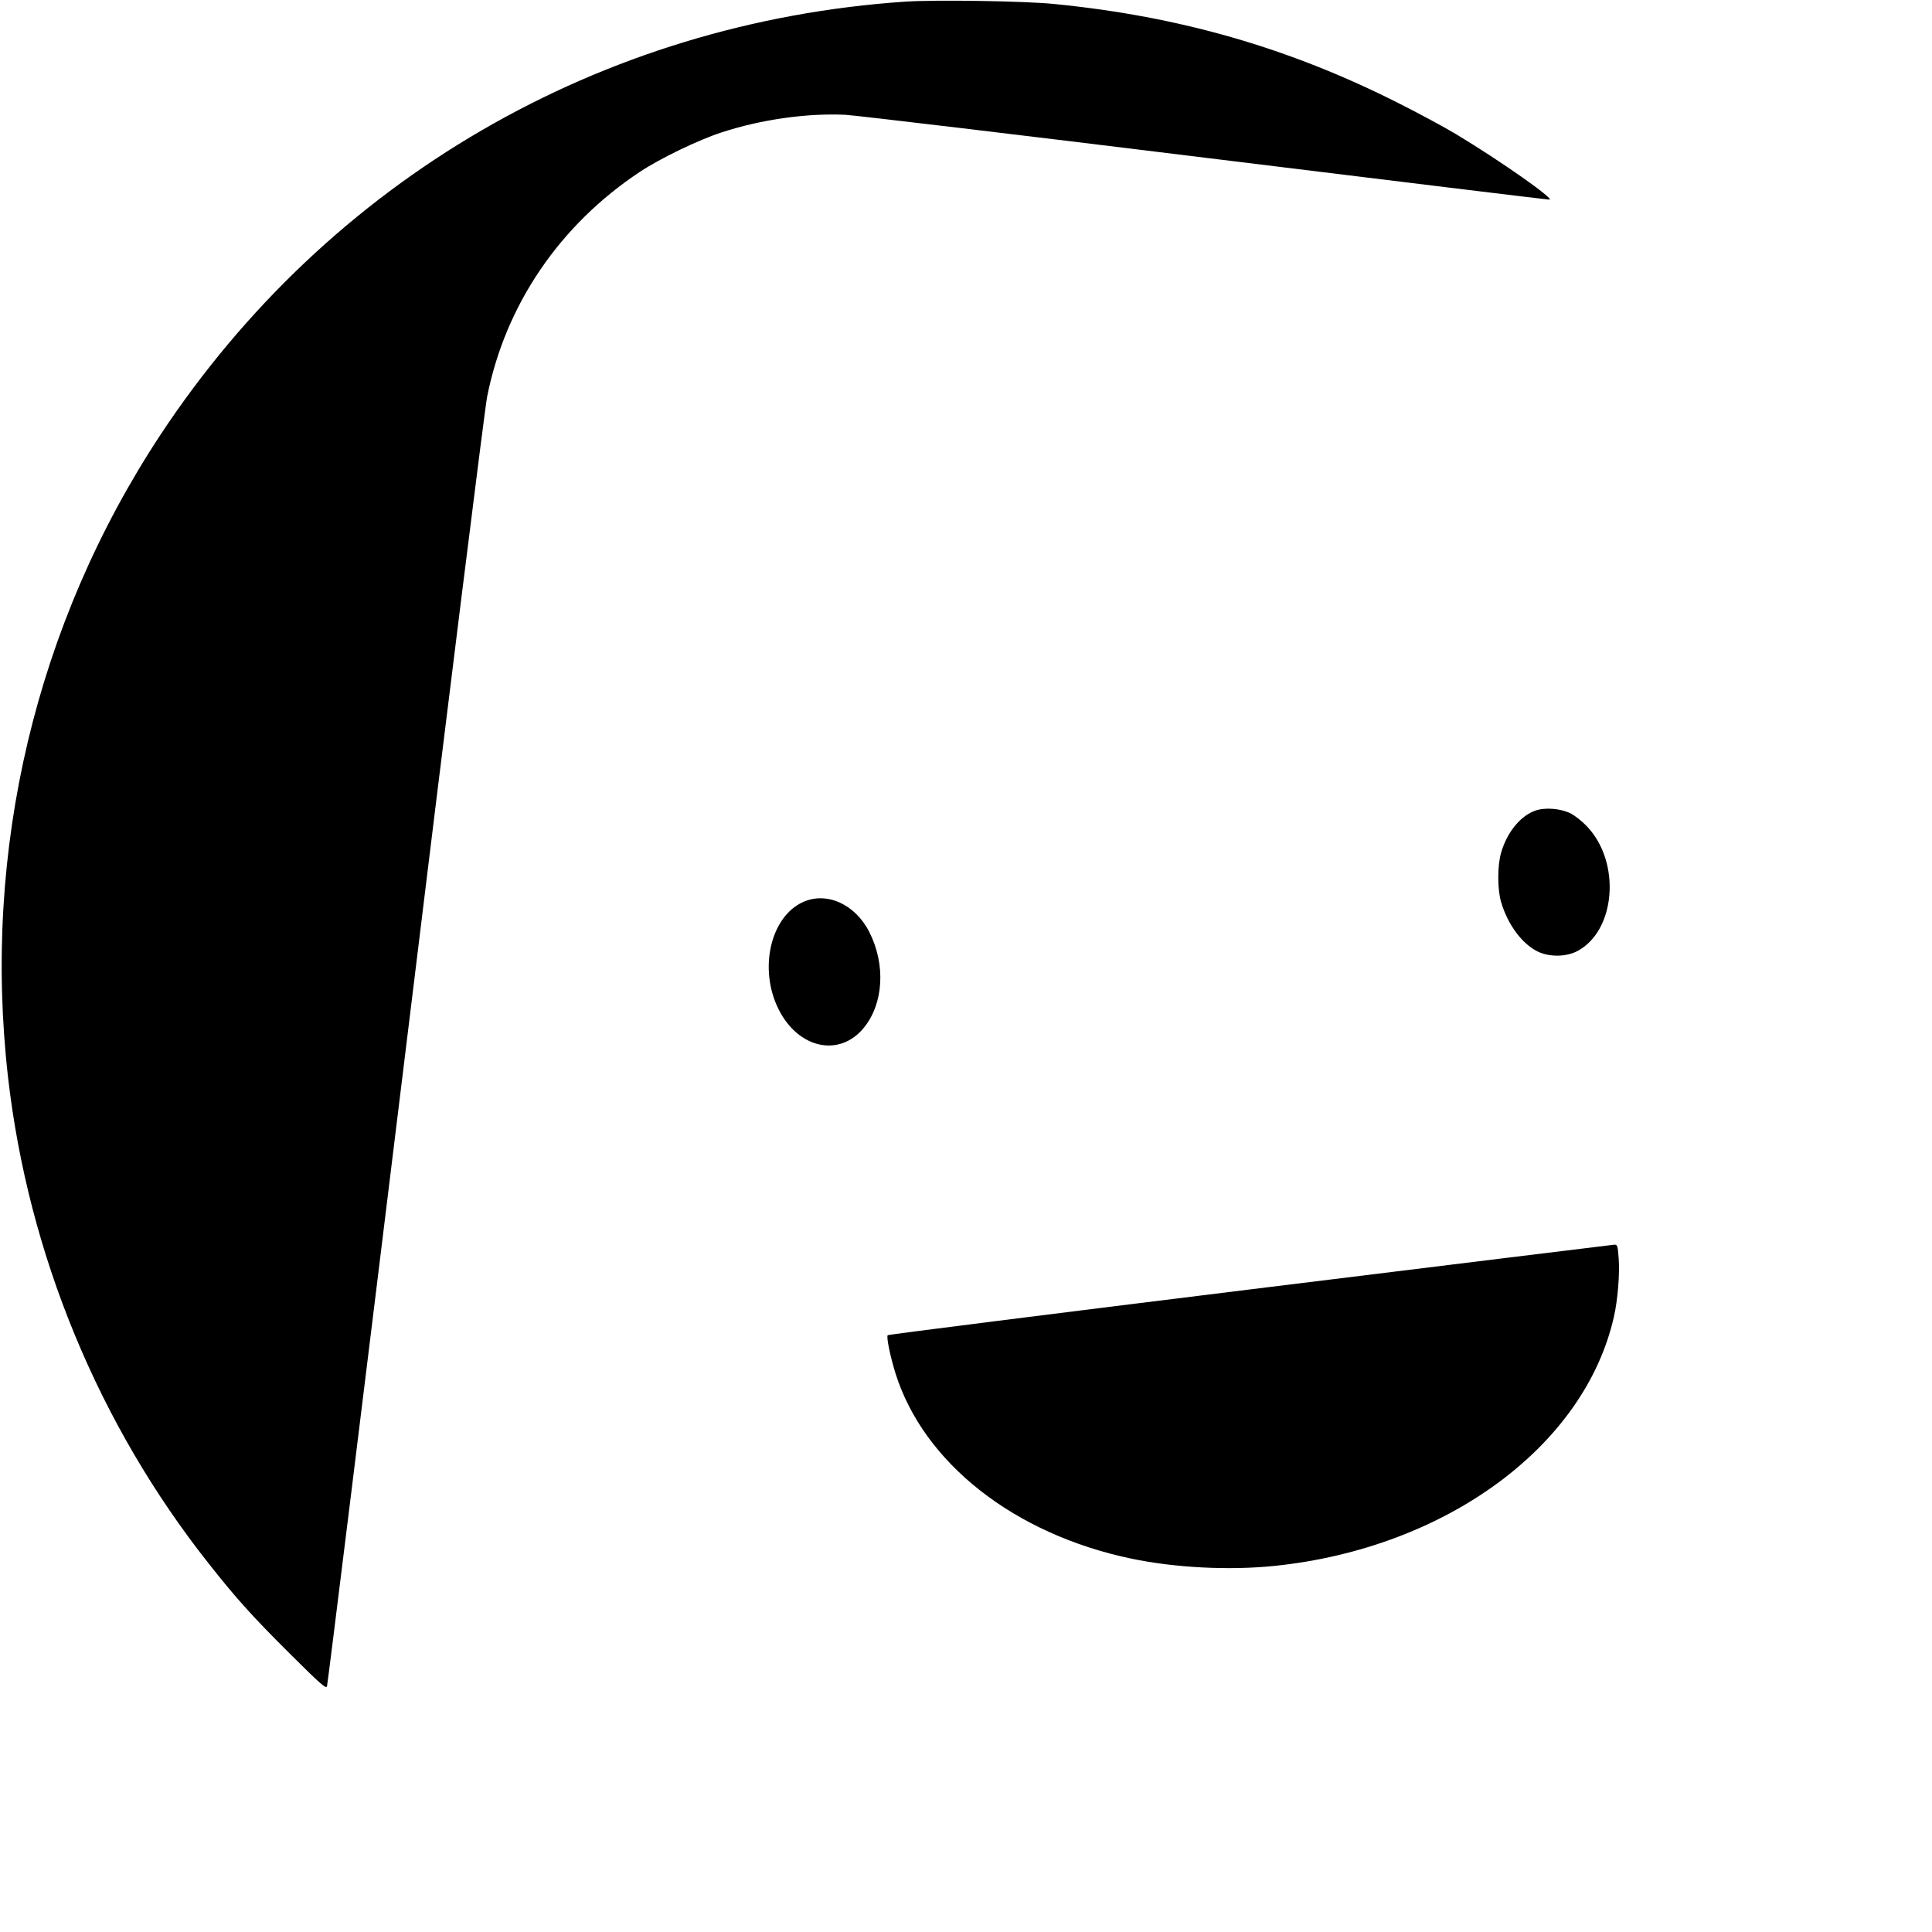
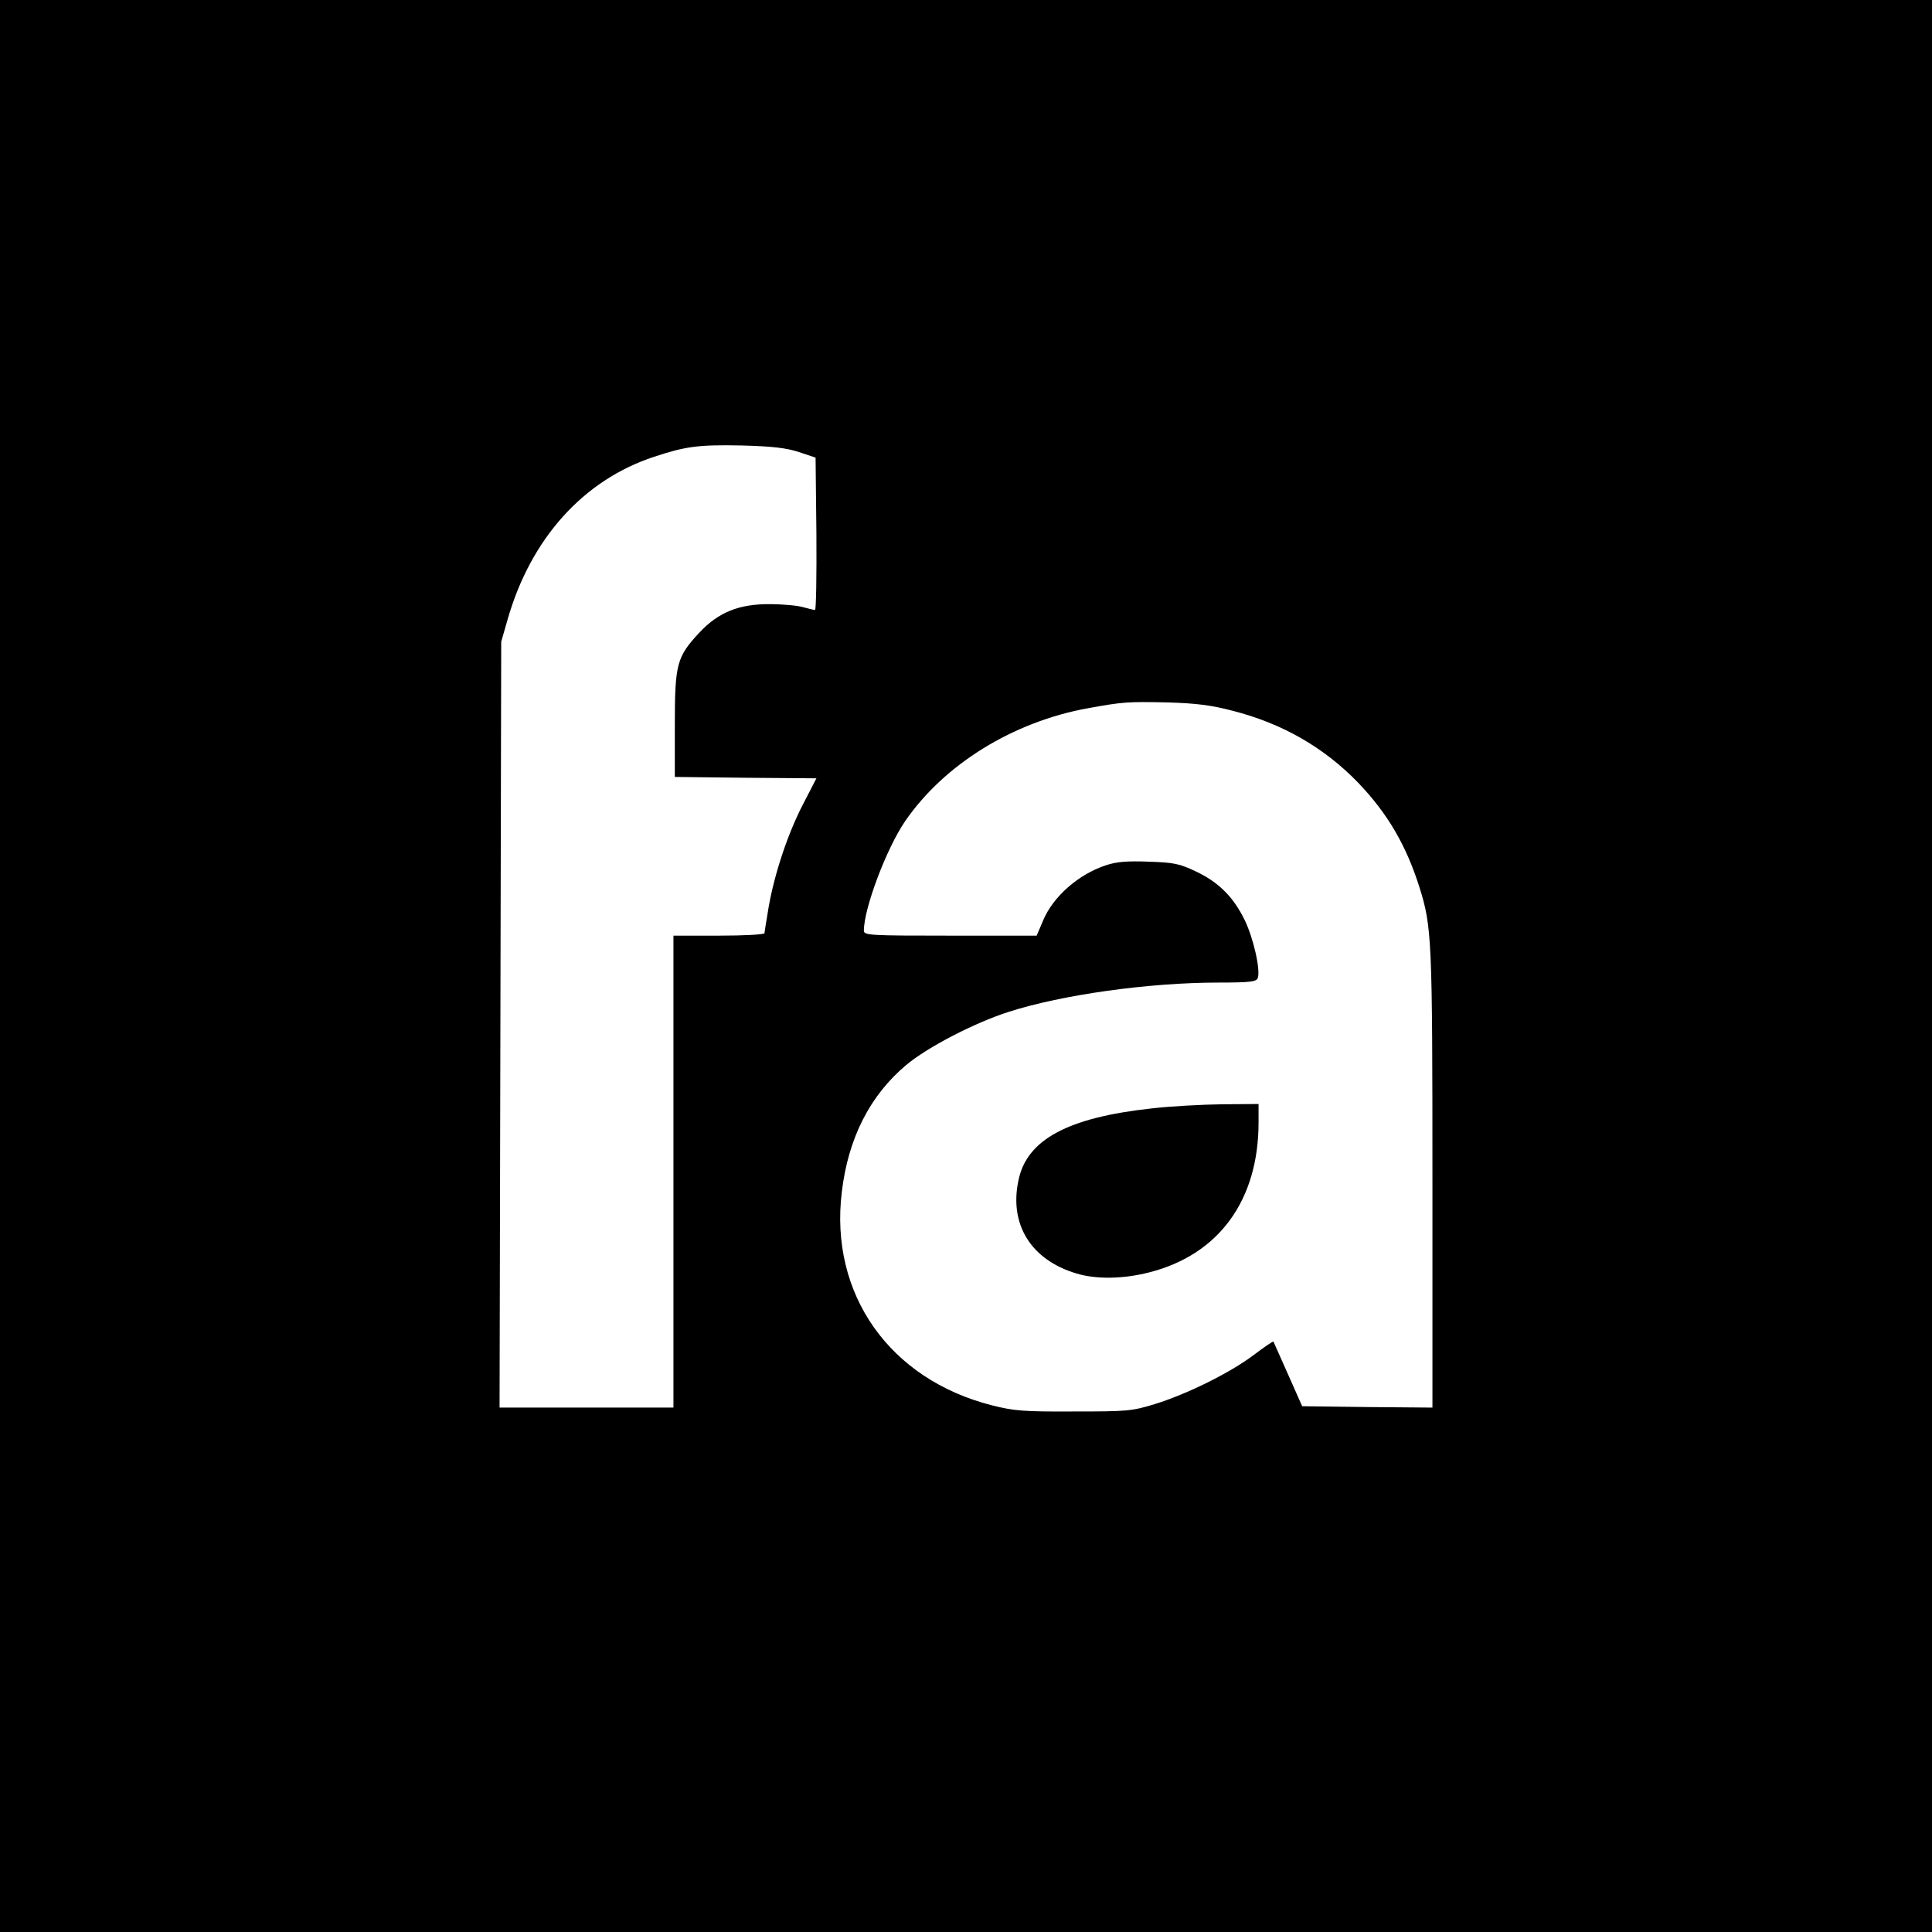
- <svg xmlns="http://www.w3.org/2000/svg" version="1.0" width="1200pt" height="1200pt" viewBox="0 0 1200 1200" preserveAspectRatio="xMidYMid meet">
-   <g transform="translate(0,1200) scale(0.1,-0.1)" fill="#000000" stroke="none">
-     <path d="M5625 11990 c-1897 -128 -3583 -1108 -4628 -2690 -774 -1174 -1108 -2580 -947 -3992 126 -1098 562 -2156 1249 -3023 168 -213 270 -326 499 -554 192 -191 227 -222 233 -205 4 10 224 1790 489 3954 264 2164 492 3990 506 4058 114 570 451 1065 949 1395 125 83 363 198 508 245 245 80 529 120 767 109 69 -4 1076 -124 2238 -267 1163 -143 2123 -260 2135 -260 39 0 -301 239 -578 406 -71 43 -233 130 -360 194 -677 342 -1356 538 -2135 615 -184 19 -738 27 -925 15z" />
-     <path d="M9533 6964 c-91 -34 -172 -133 -209 -259 -24 -81 -24 -230 0 -309 42 -142 134 -264 233 -309 71 -32 172 -30 239 5 239 125 274 550 62 774 -29 31 -75 68 -103 82 -63 31 -161 39 -222 16z" />
-     <path d="M4985 6396 c-200 -93 -273 -415 -150 -663 122 -246 379 -303 531 -116 122 150 136 391 34 593 -88 175 -268 255 -415 186z" />
-     <path d="M7763 3991 c-1233 -152 -2245 -280 -2249 -284 -10 -9 15 -130 48 -237 175 -557 738 -999 1465 -1151 273 -57 609 -74 890 -45 1063 110 1925 743 2107 1546 24 103 37 267 30 363 -6 80 -8 87 -28 86 -12 -1 -1030 -126 -2263 -278z" />
+ <svg xmlns="http://www.w3.org/2000/svg" version="1.0" width="700pt" height="700pt" viewBox="0 0 700 700" preserveAspectRatio="xMidYMid meet">
+   <g transform="translate(0,700) scale(0.1,-0.1)" fill="#000000" stroke="none">
+     <path d="M0 3500 l0 -3500 3500 0 3500 0 0 3500 0 3500 -3500 0 -3500 0 0 -3500z m2895 1862 l60 -20 3 -276 c1 -152 -1 -276 -5 -276 -5 0 -24 5 -43 10 -19 6 -74 11 -121 11 -110 1 -186 -29 -255 -103 -82 -88 -89 -114 -89 -333 l0 -190 257 -3 256 -2 -48 -93 c-55 -106 -103 -249 -125 -373 -8 -48 -15 -91 -15 -95 0 -5 -74 -9 -165 -9 l-165 0 0 -855 0 -855 -315 0 -315 0 3 1388 3 1387 23 80 c84 294 275 506 531 590 114 38 162 44 315 41 115 -3 164 -9 210 -24z m1570 -937 c181 -46 332 -133 456 -261 107 -112 174 -227 222 -379 45 -143 47 -190 47 -1061 l0 -824 -236 2 -236 3 -51 115 c-28 63 -52 117 -53 119 -2 2 -34 -20 -71 -48 -86 -65 -242 -142 -358 -178 -85 -26 -100 -27 -295 -27 -180 -1 -216 2 -295 22 -372 94 -590 403 -545 773 23 195 102 350 233 460 76 64 247 153 372 193 194 62 507 106 761 106 113 0 136 3 141 16 11 29 -16 147 -48 212 -41 83 -94 136 -177 175 -59 28 -79 32 -170 35 -77 3 -116 0 -155 -13 -100 -33 -192 -114 -228 -201 l-23 -54 -313 0 c-291 0 -313 1 -313 18 0 81 82 298 149 396 142 207 392 361 663 410 127 23 143 24 288 21 103 -3 159 -10 235 -30z" />
+     <path d="M4173 2984 c-304 -33 -453 -113 -483 -261 -34 -160 46 -288 210 -337 72 -22 171 -20 264 4 252 64 396 261 396 543 l0 67 -132 -1 c-73 -1 -188 -7 -255 -15z" />
  </g>
</svg>
